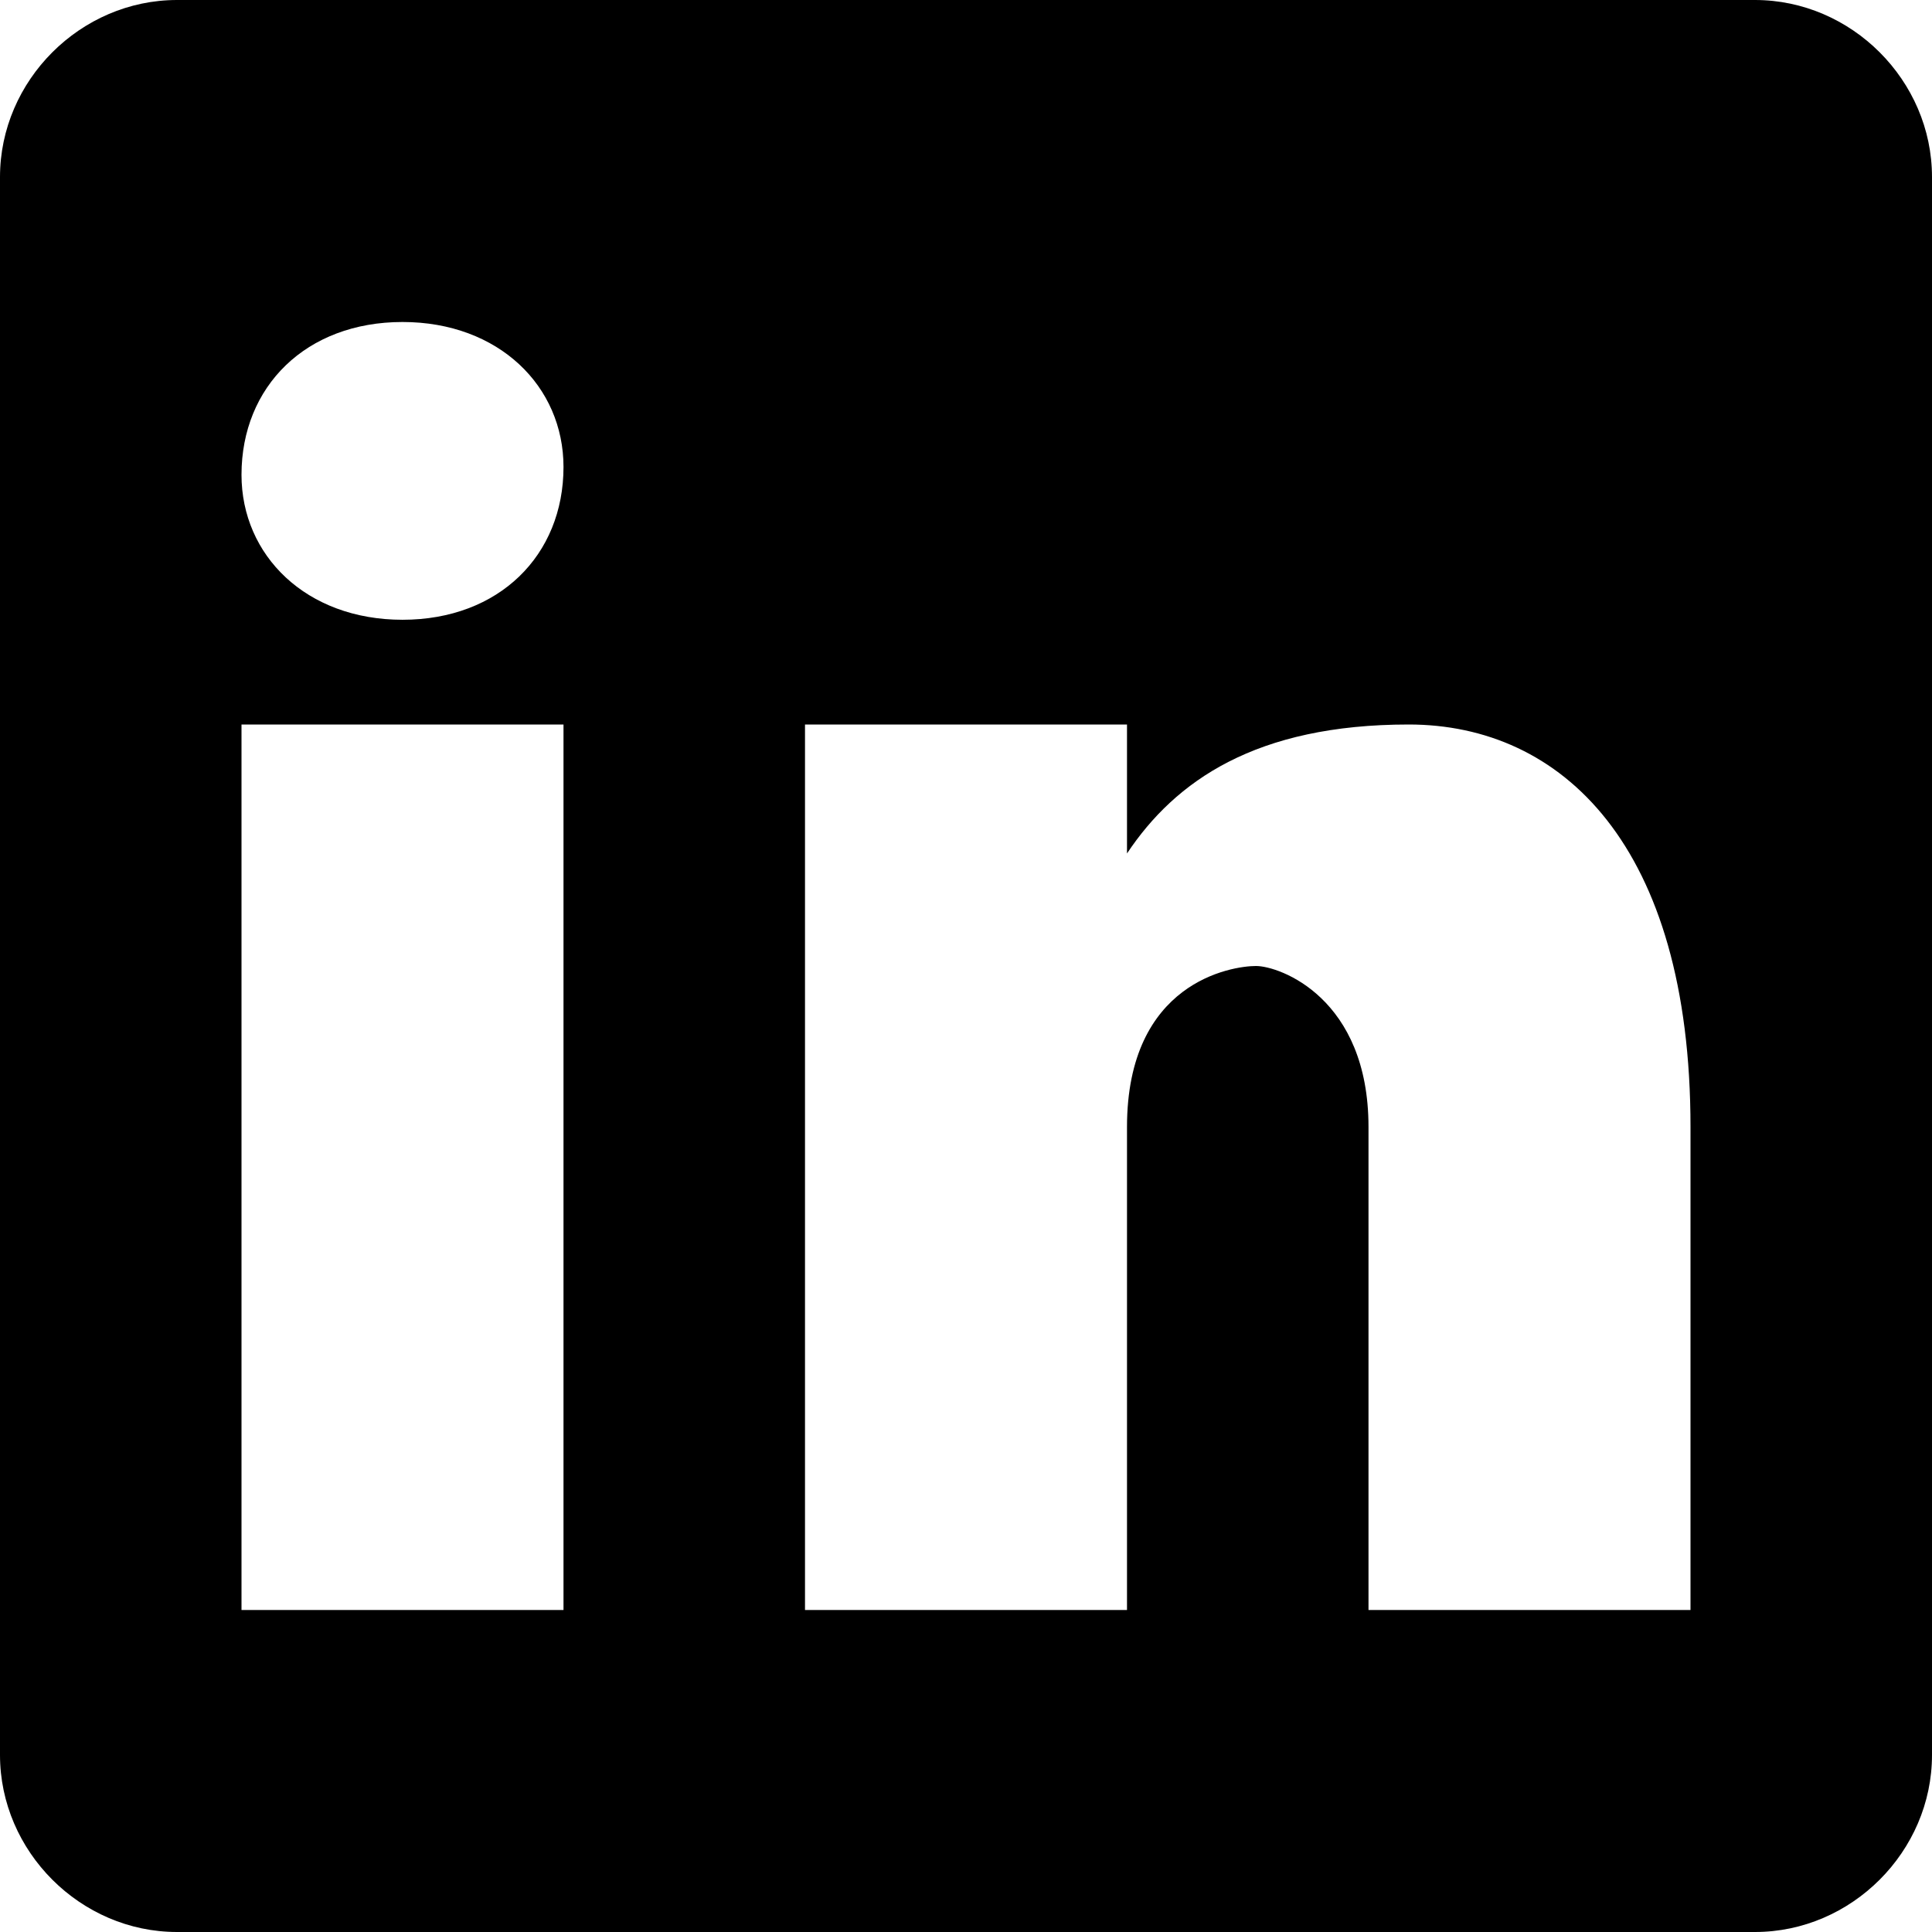
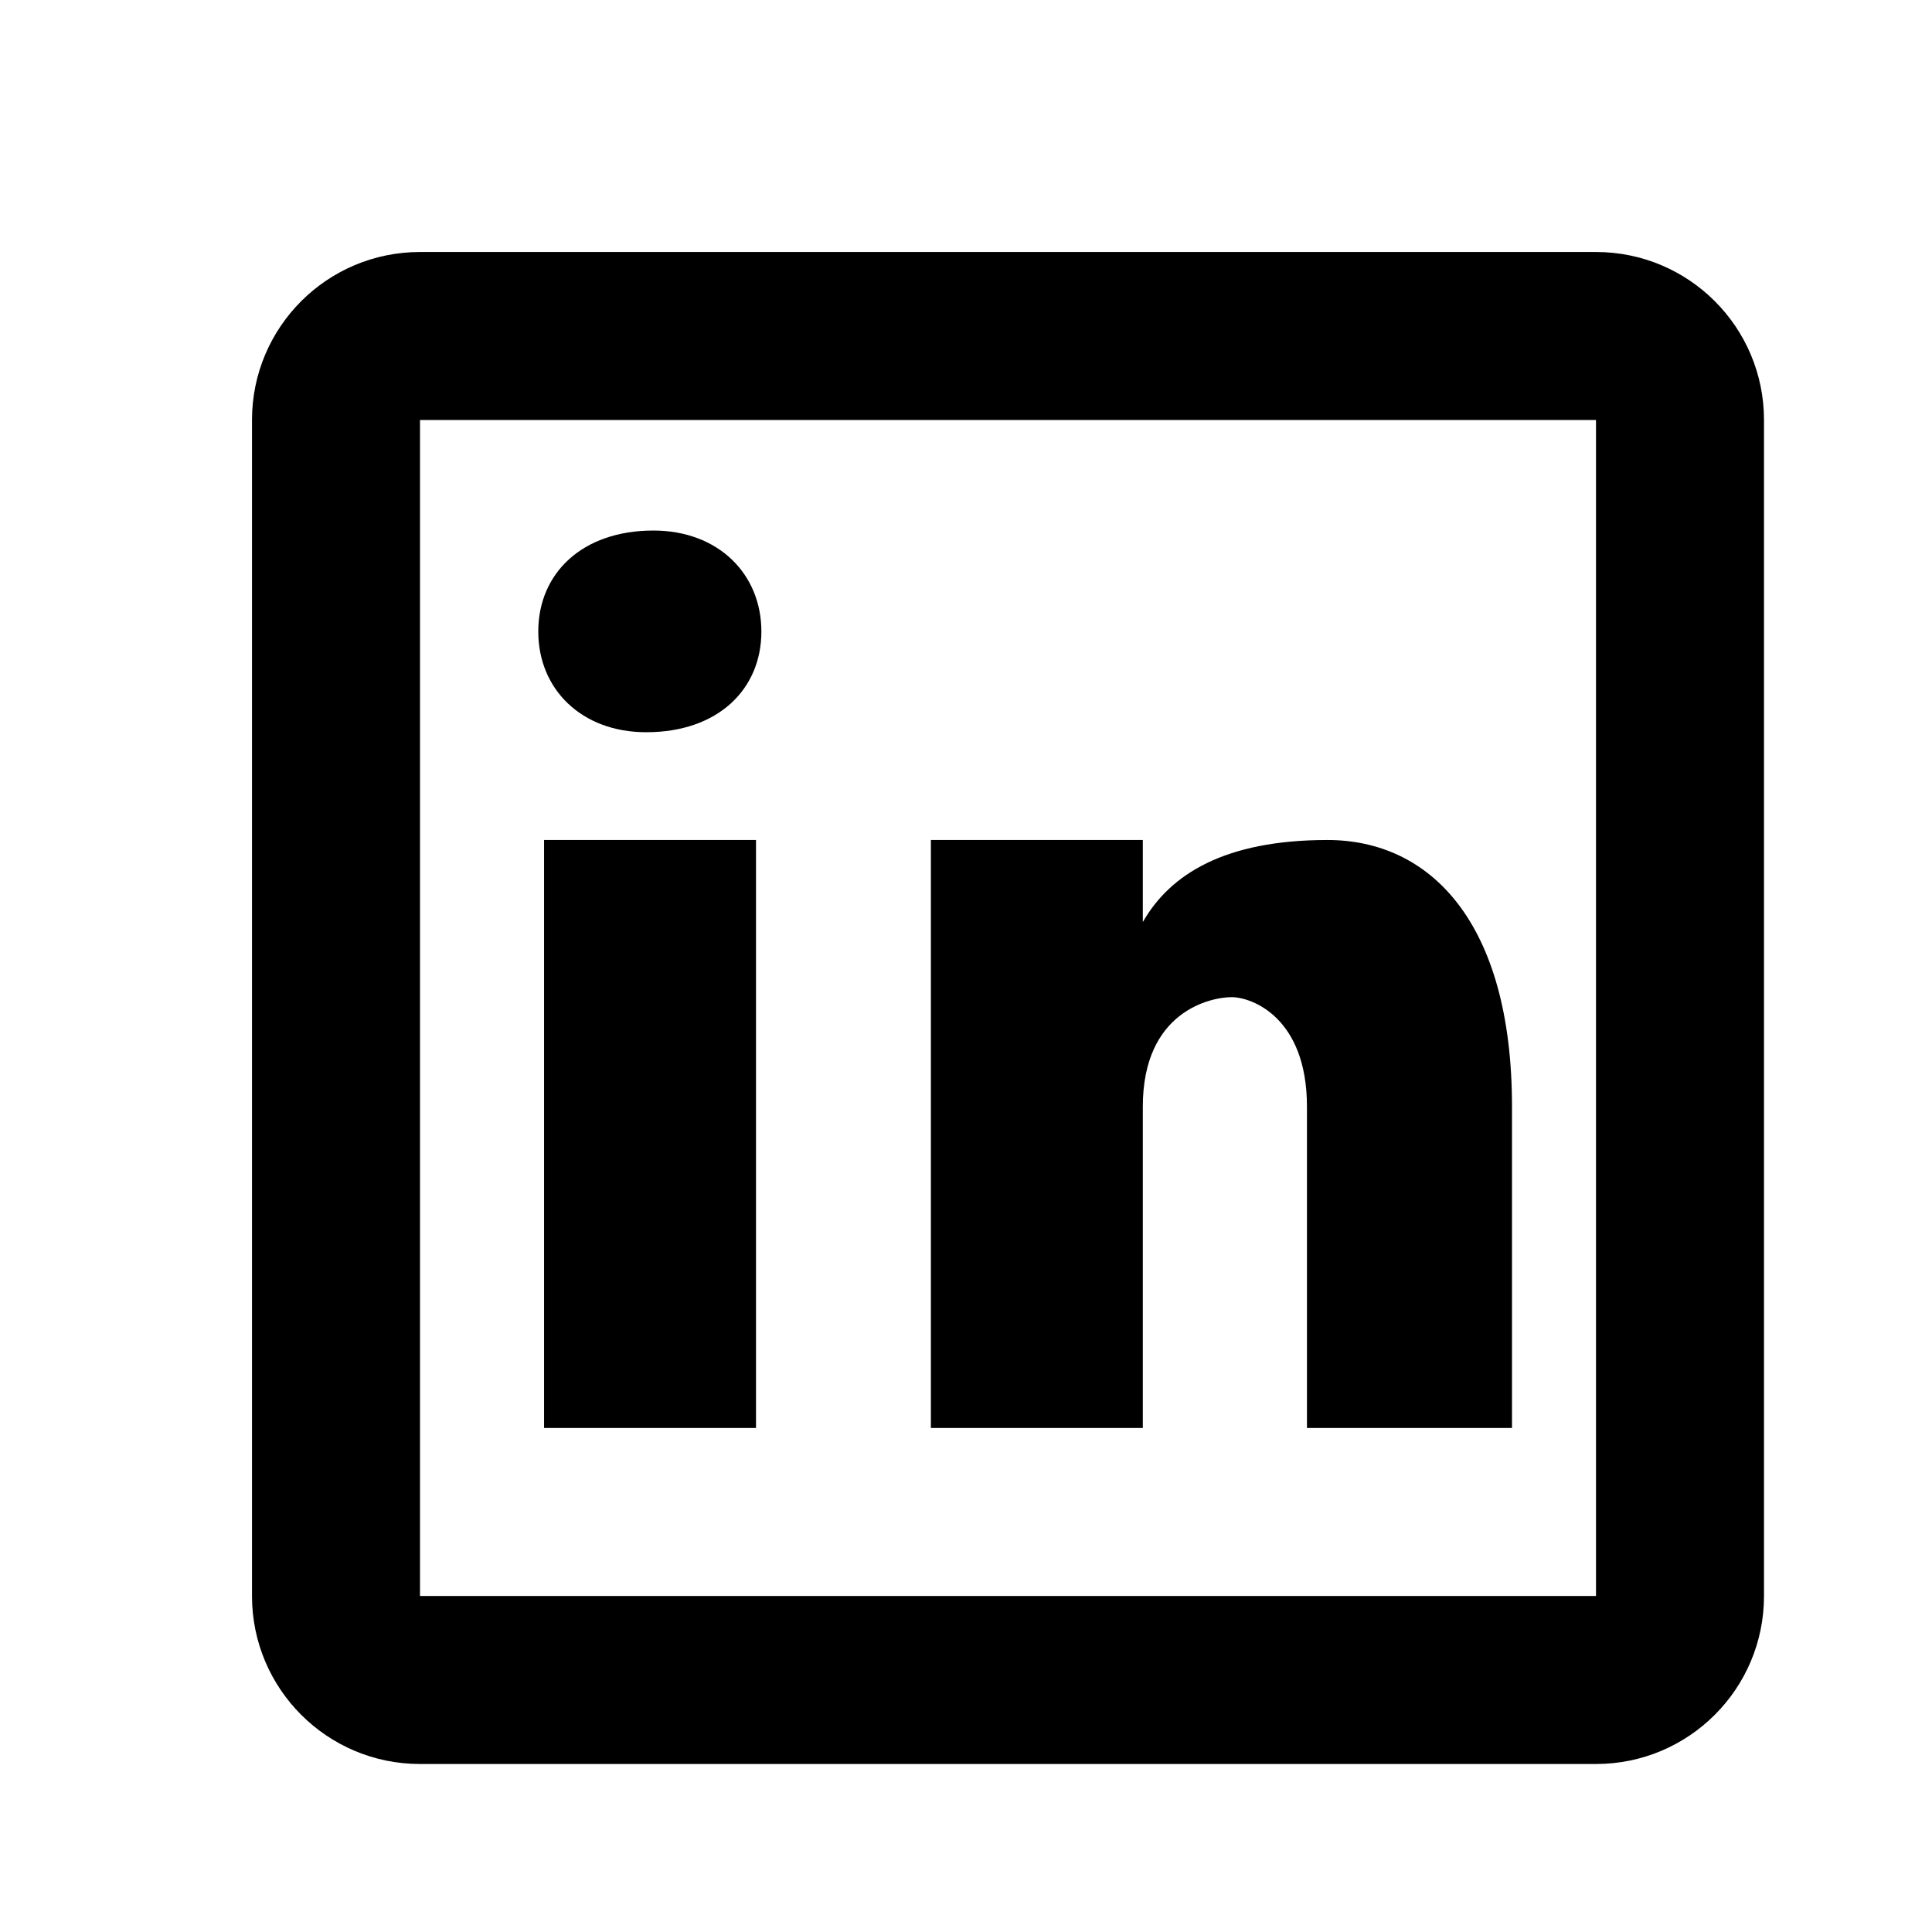
- <svg fill="currentColor" viewBox="0 0 24 24">
-   <path d="M 21.801 0 L 2.199 0 C 1 0 0 1 0 2.199 L 0 21.801 C 0 23 1 24 2.199 24 L 21.801 24 C 23 24 24 23 24 21.801 L 24 2.199 C 24 1 23 0 21.801 0 Z M 7 20 L 3 20 L 3 9 L 7 9 Z M 5 7.699 C 3.801 7.699 3 6.898 3 5.898 C 3 4.801 3.801 4 5 4 C 6.199 4 7 4.801 7 5.801 C 7 6.898 6.199 7.699 5 7.699 Z M 21 20 L 17 20 L 17 14 C 17 12.398 15.898 12 15.602 12 C 15.301 12 14 12.199 14 14 C 14 14.199 14 20 14 20 L 10 20 L 10 9 L 14 9 L 14 10.602 C 14.602 9.699 15.602 9 17.5 9 C 19.398 9 21 10.5 21 14 Z" />
+ <svg xmlns="http://www.w3.org/2000/svg" fill="currentcolor" viewBox="0 0 23 23">
+   <path d="M 5 3 C 3.895 3 3 3.895 3 5 L 3 19 C 3 20.105 3.895 21 5 21 L 19 21 C 20.105 21 21 20.105 21 19 L 21 5 C 21 3.895 20.105 3 19 3 L 5 3 z M 5 5 L 19 5 L 19 19 L 5 19 L 5 5 z M 7.779 6.316 C 6.922 6.316 6.408 6.832 6.408 7.518 C 6.408 8.204 6.922 8.717 7.693 8.717 C 8.55 8.717 9.064 8.204 9.064 7.518 C 9.064 6.832 8.55 6.316 7.779 6.316 z M 6.477 10 L 6.477 17 L 9 17 L 9 10 L 6.477 10 z M 11.082 10 L 11.082 17 L 13.605 17 L 13.605 13.174 C 13.605 12.035 14.418 11.871 14.662 11.871 C 14.906 11.871 15.559 12.116 15.559 13.174 L 15.559 17 L 18 17 L 18 13.174 C 18 10.977 17.024 10 15.803 10 C 14.582 10 13.93 10.407 13.605 10.977 L 13.605 10 L 11.082 10 z" />
</svg>
